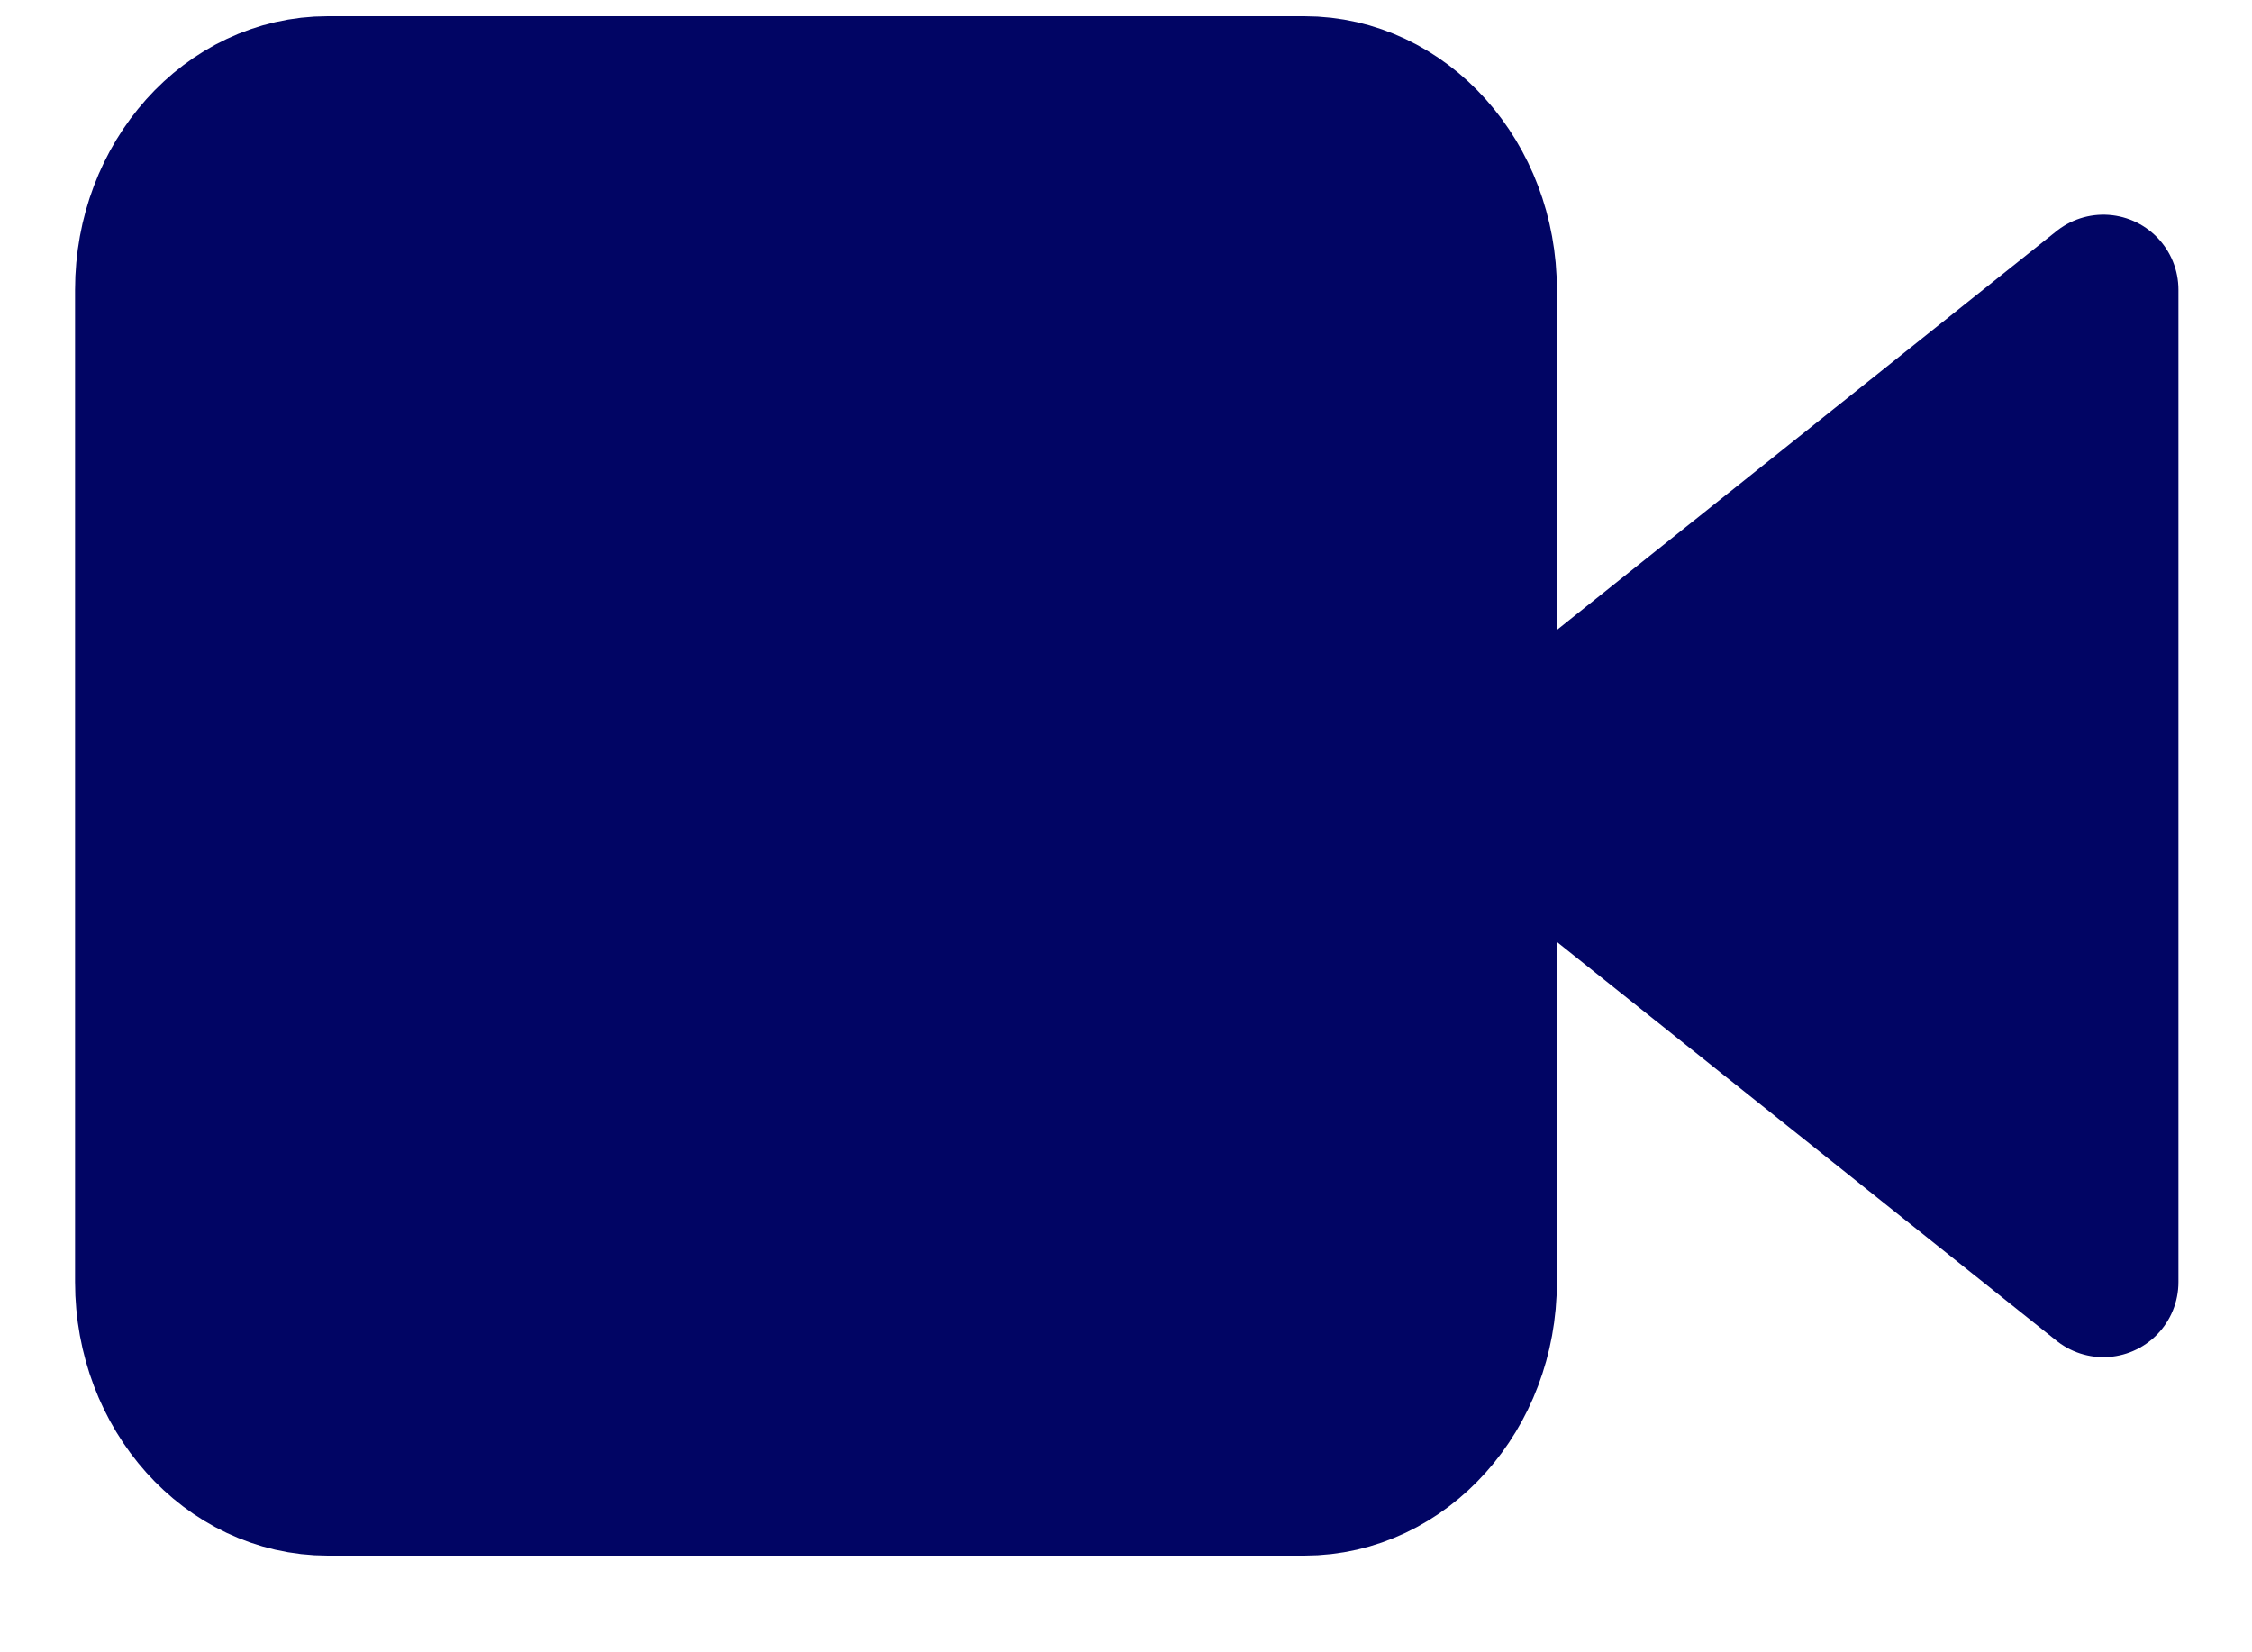
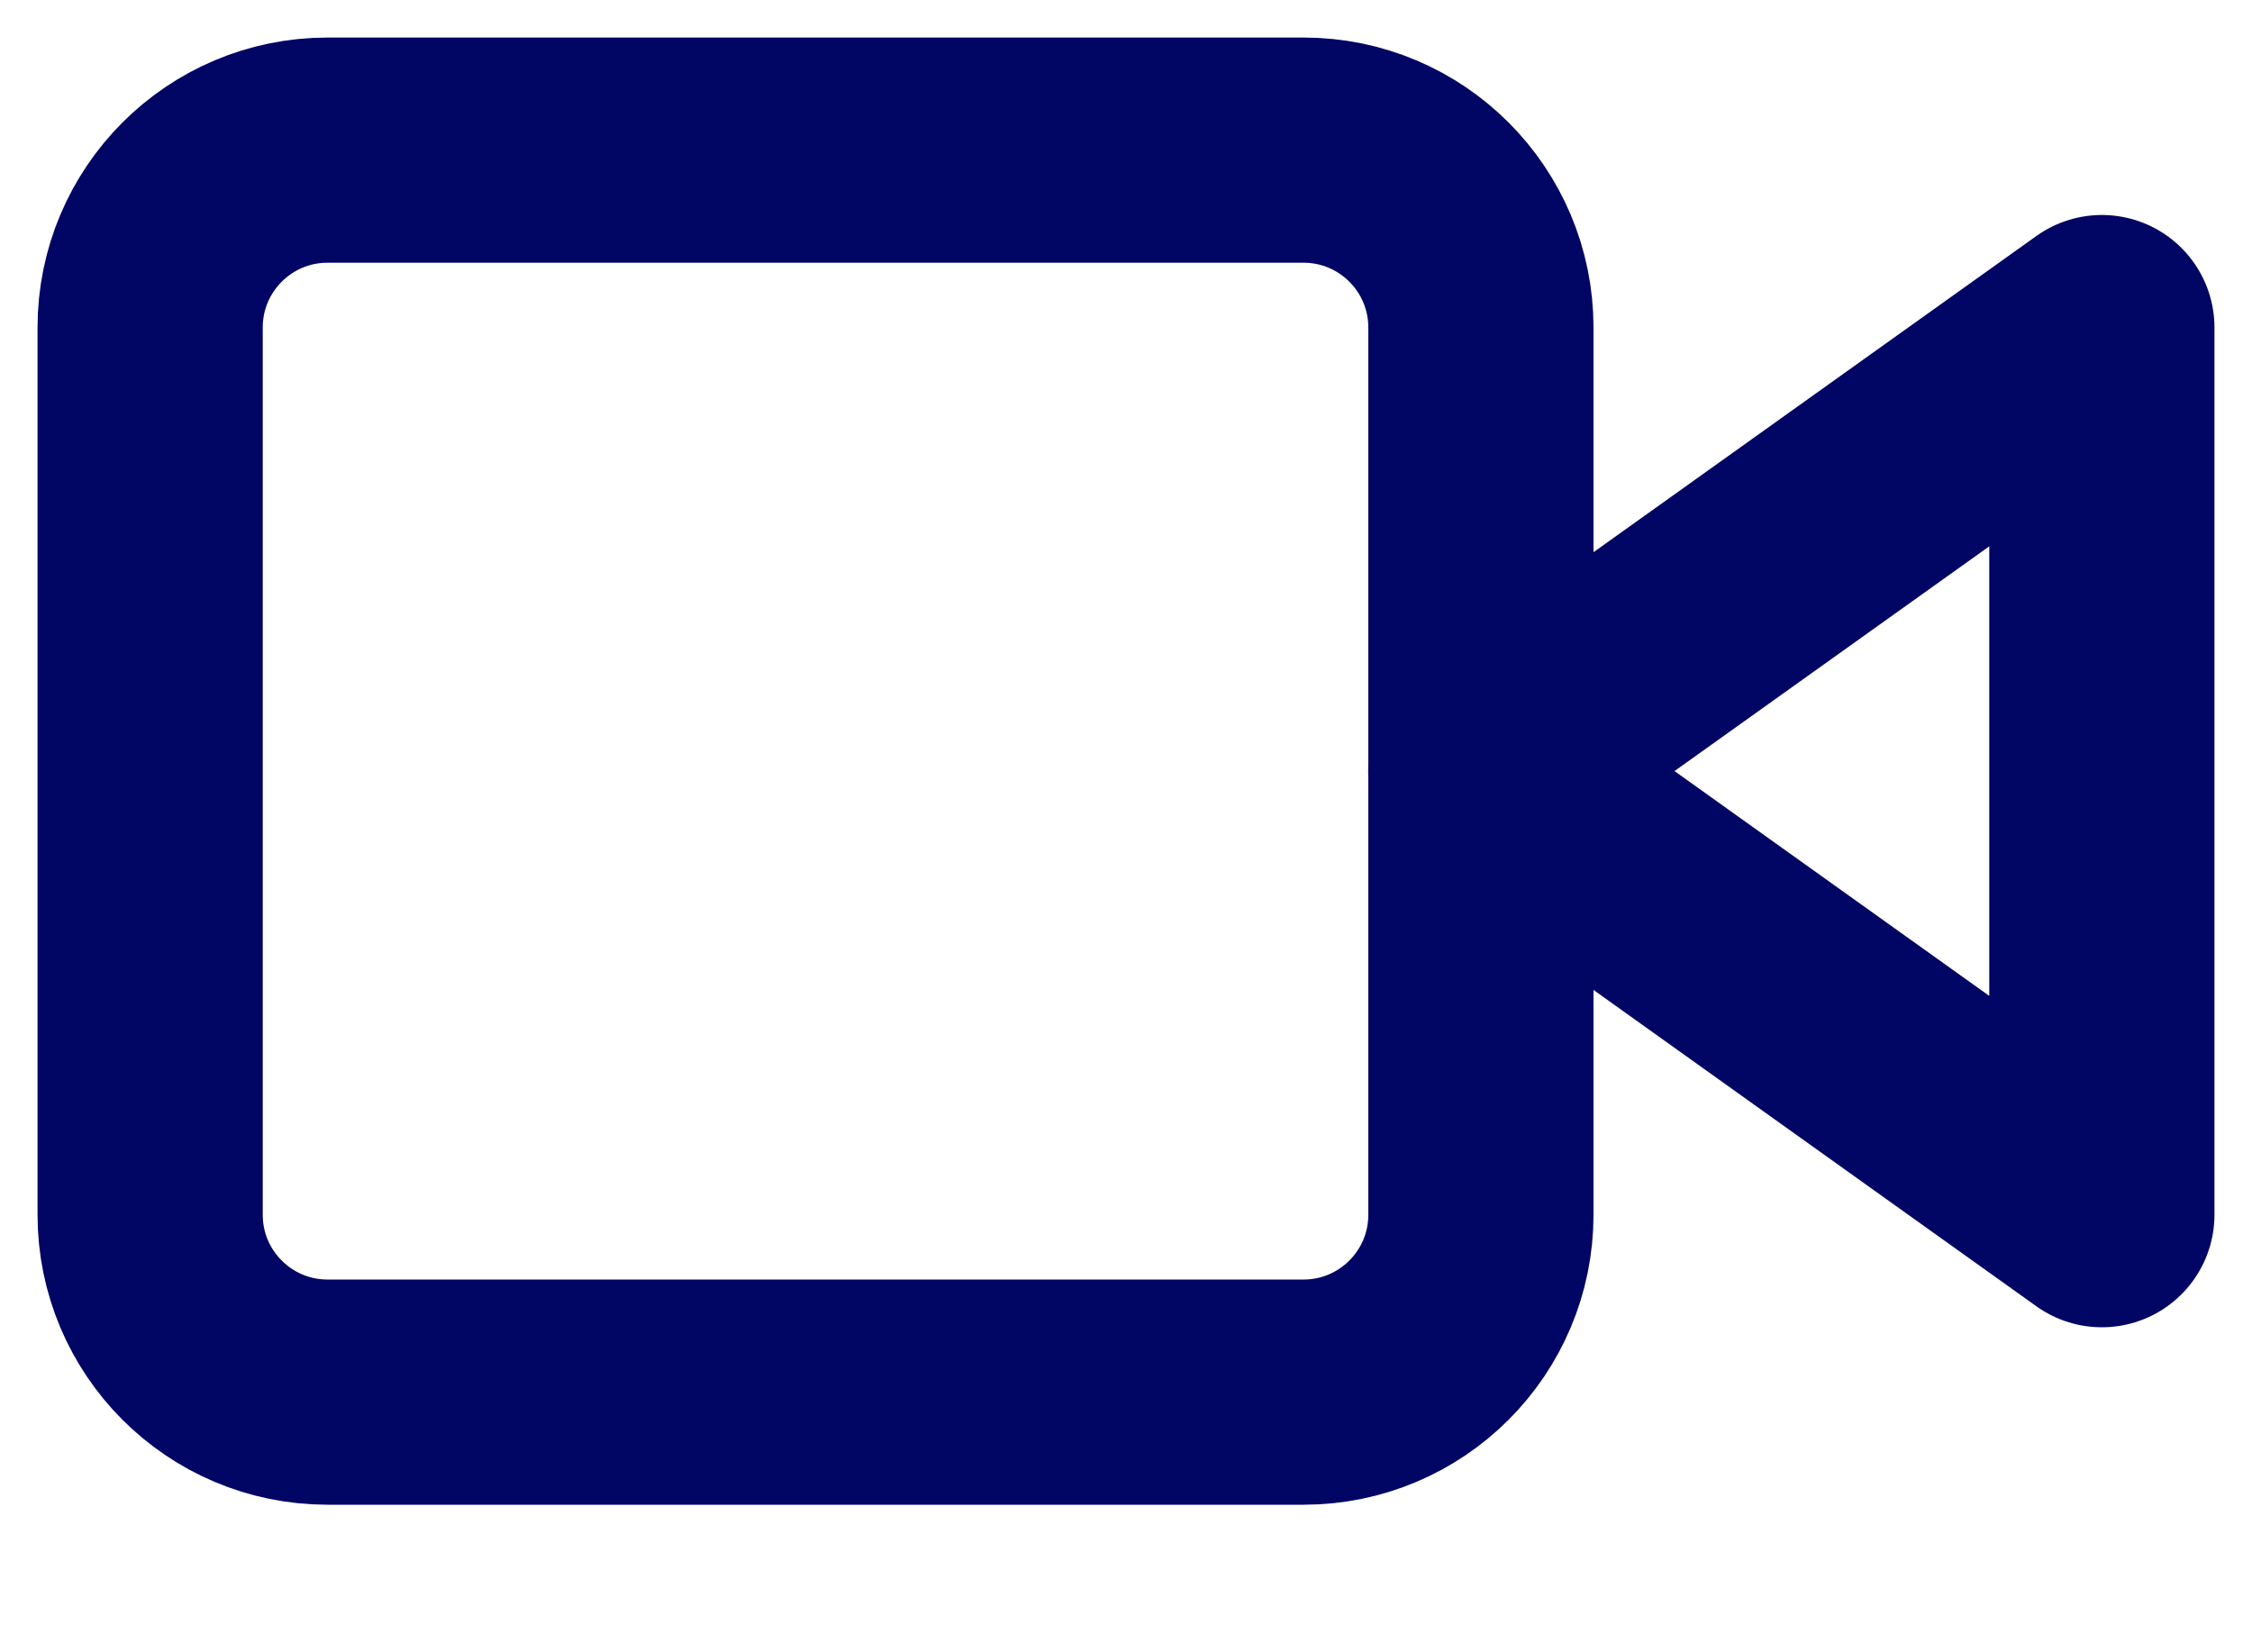
<svg xmlns="http://www.w3.org/2000/svg" width="15" height="11" viewBox="0 0 15 11" fill="none">
-   <path d="M14.01 1.93L9.87 5.235L14.01 8.54V1.93Z" fill="#010564" stroke="#010564" stroke-linecap="round" stroke-linejoin="round" />
-   <path d="M8.688 0.608H2.183C1.53 0.608 1 1.2 1 1.93V8.54C1 9.27 1.53 9.862 2.183 9.862H8.688C9.341 9.862 9.87 9.27 9.87 8.54V1.93C9.87 1.2 9.341 0.608 8.688 0.608Z" fill="#010564" stroke="#010564" stroke-linecap="round" stroke-linejoin="round" />
+   <path d="M14 2.182L9.863 5.136L14 8.091V2.182Z" stroke="#010564" stroke-width="1.5" stroke-linecap="round" stroke-linejoin="round" />
+   <path d="M8.682 1H2.182C1.529 1 1 1.529 1 2.182V8.091C1 8.744 1.529 9.273 2.182 9.273H8.682C9.335 9.273 9.864 8.744 9.864 8.091V2.182C9.864 1.529 9.335 1 8.682 1Z" stroke="#010564" stroke-width="1.5" stroke-linecap="round" stroke-linejoin="round" />
</svg>
